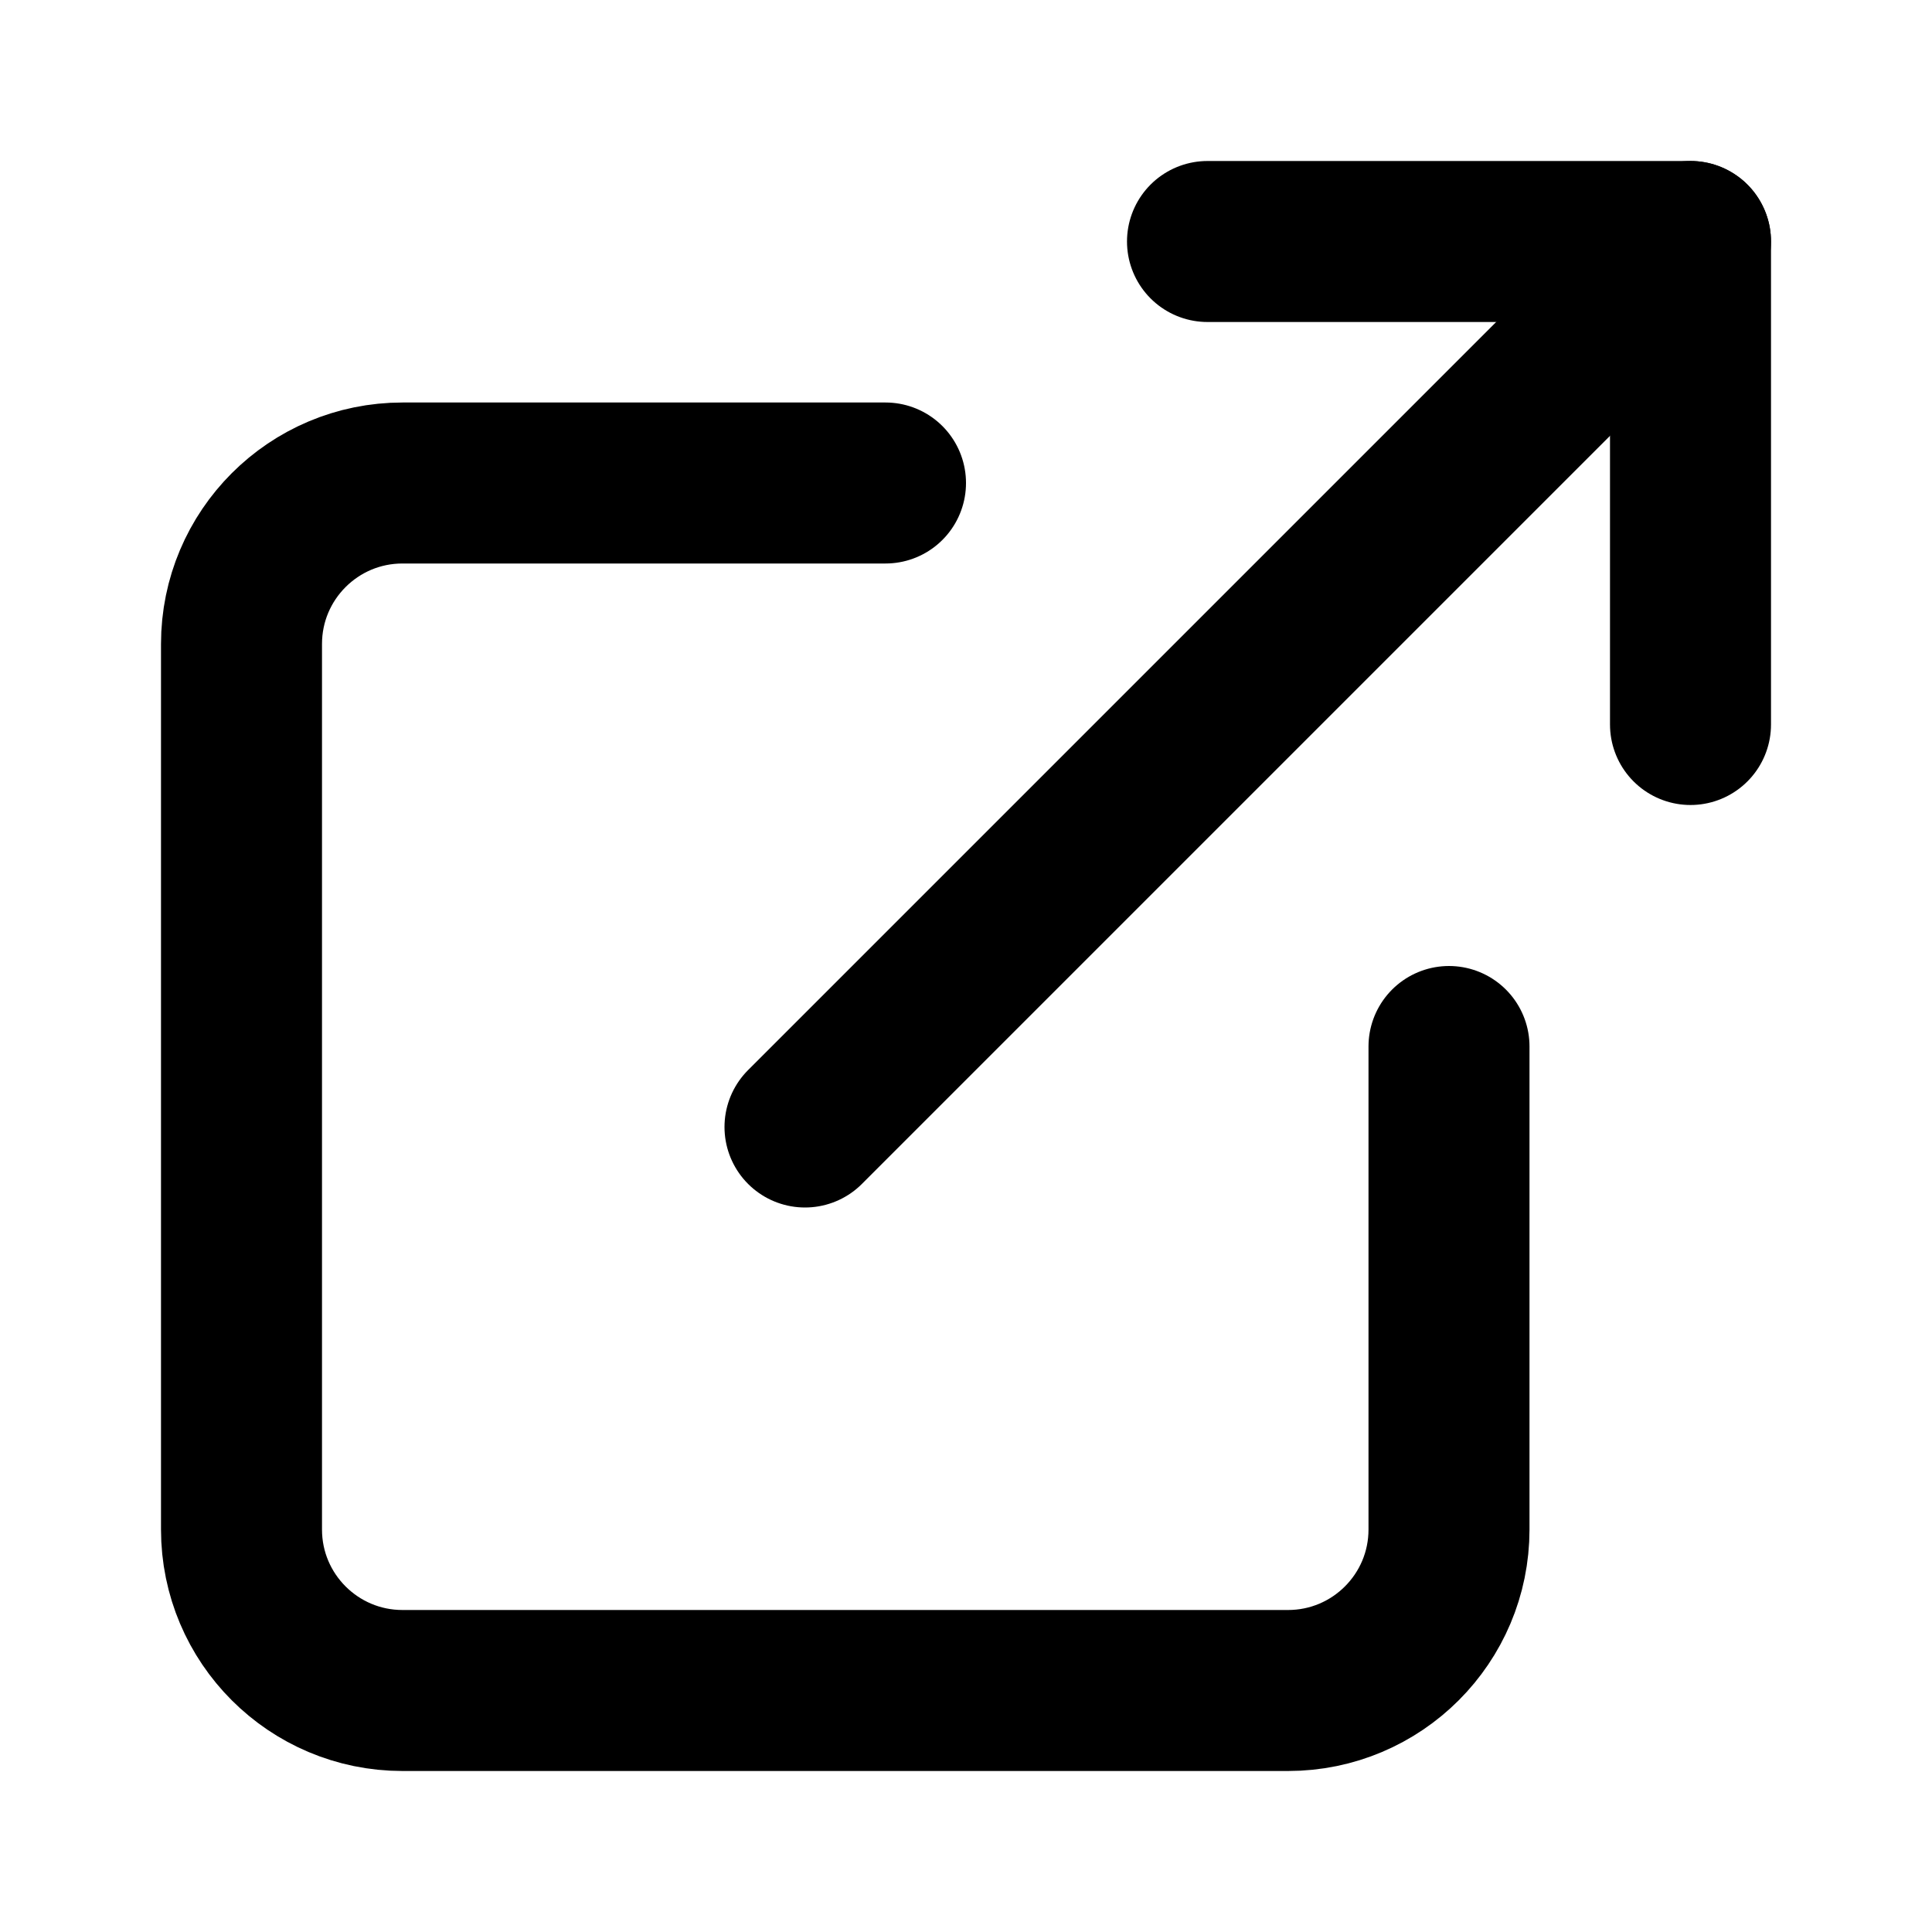
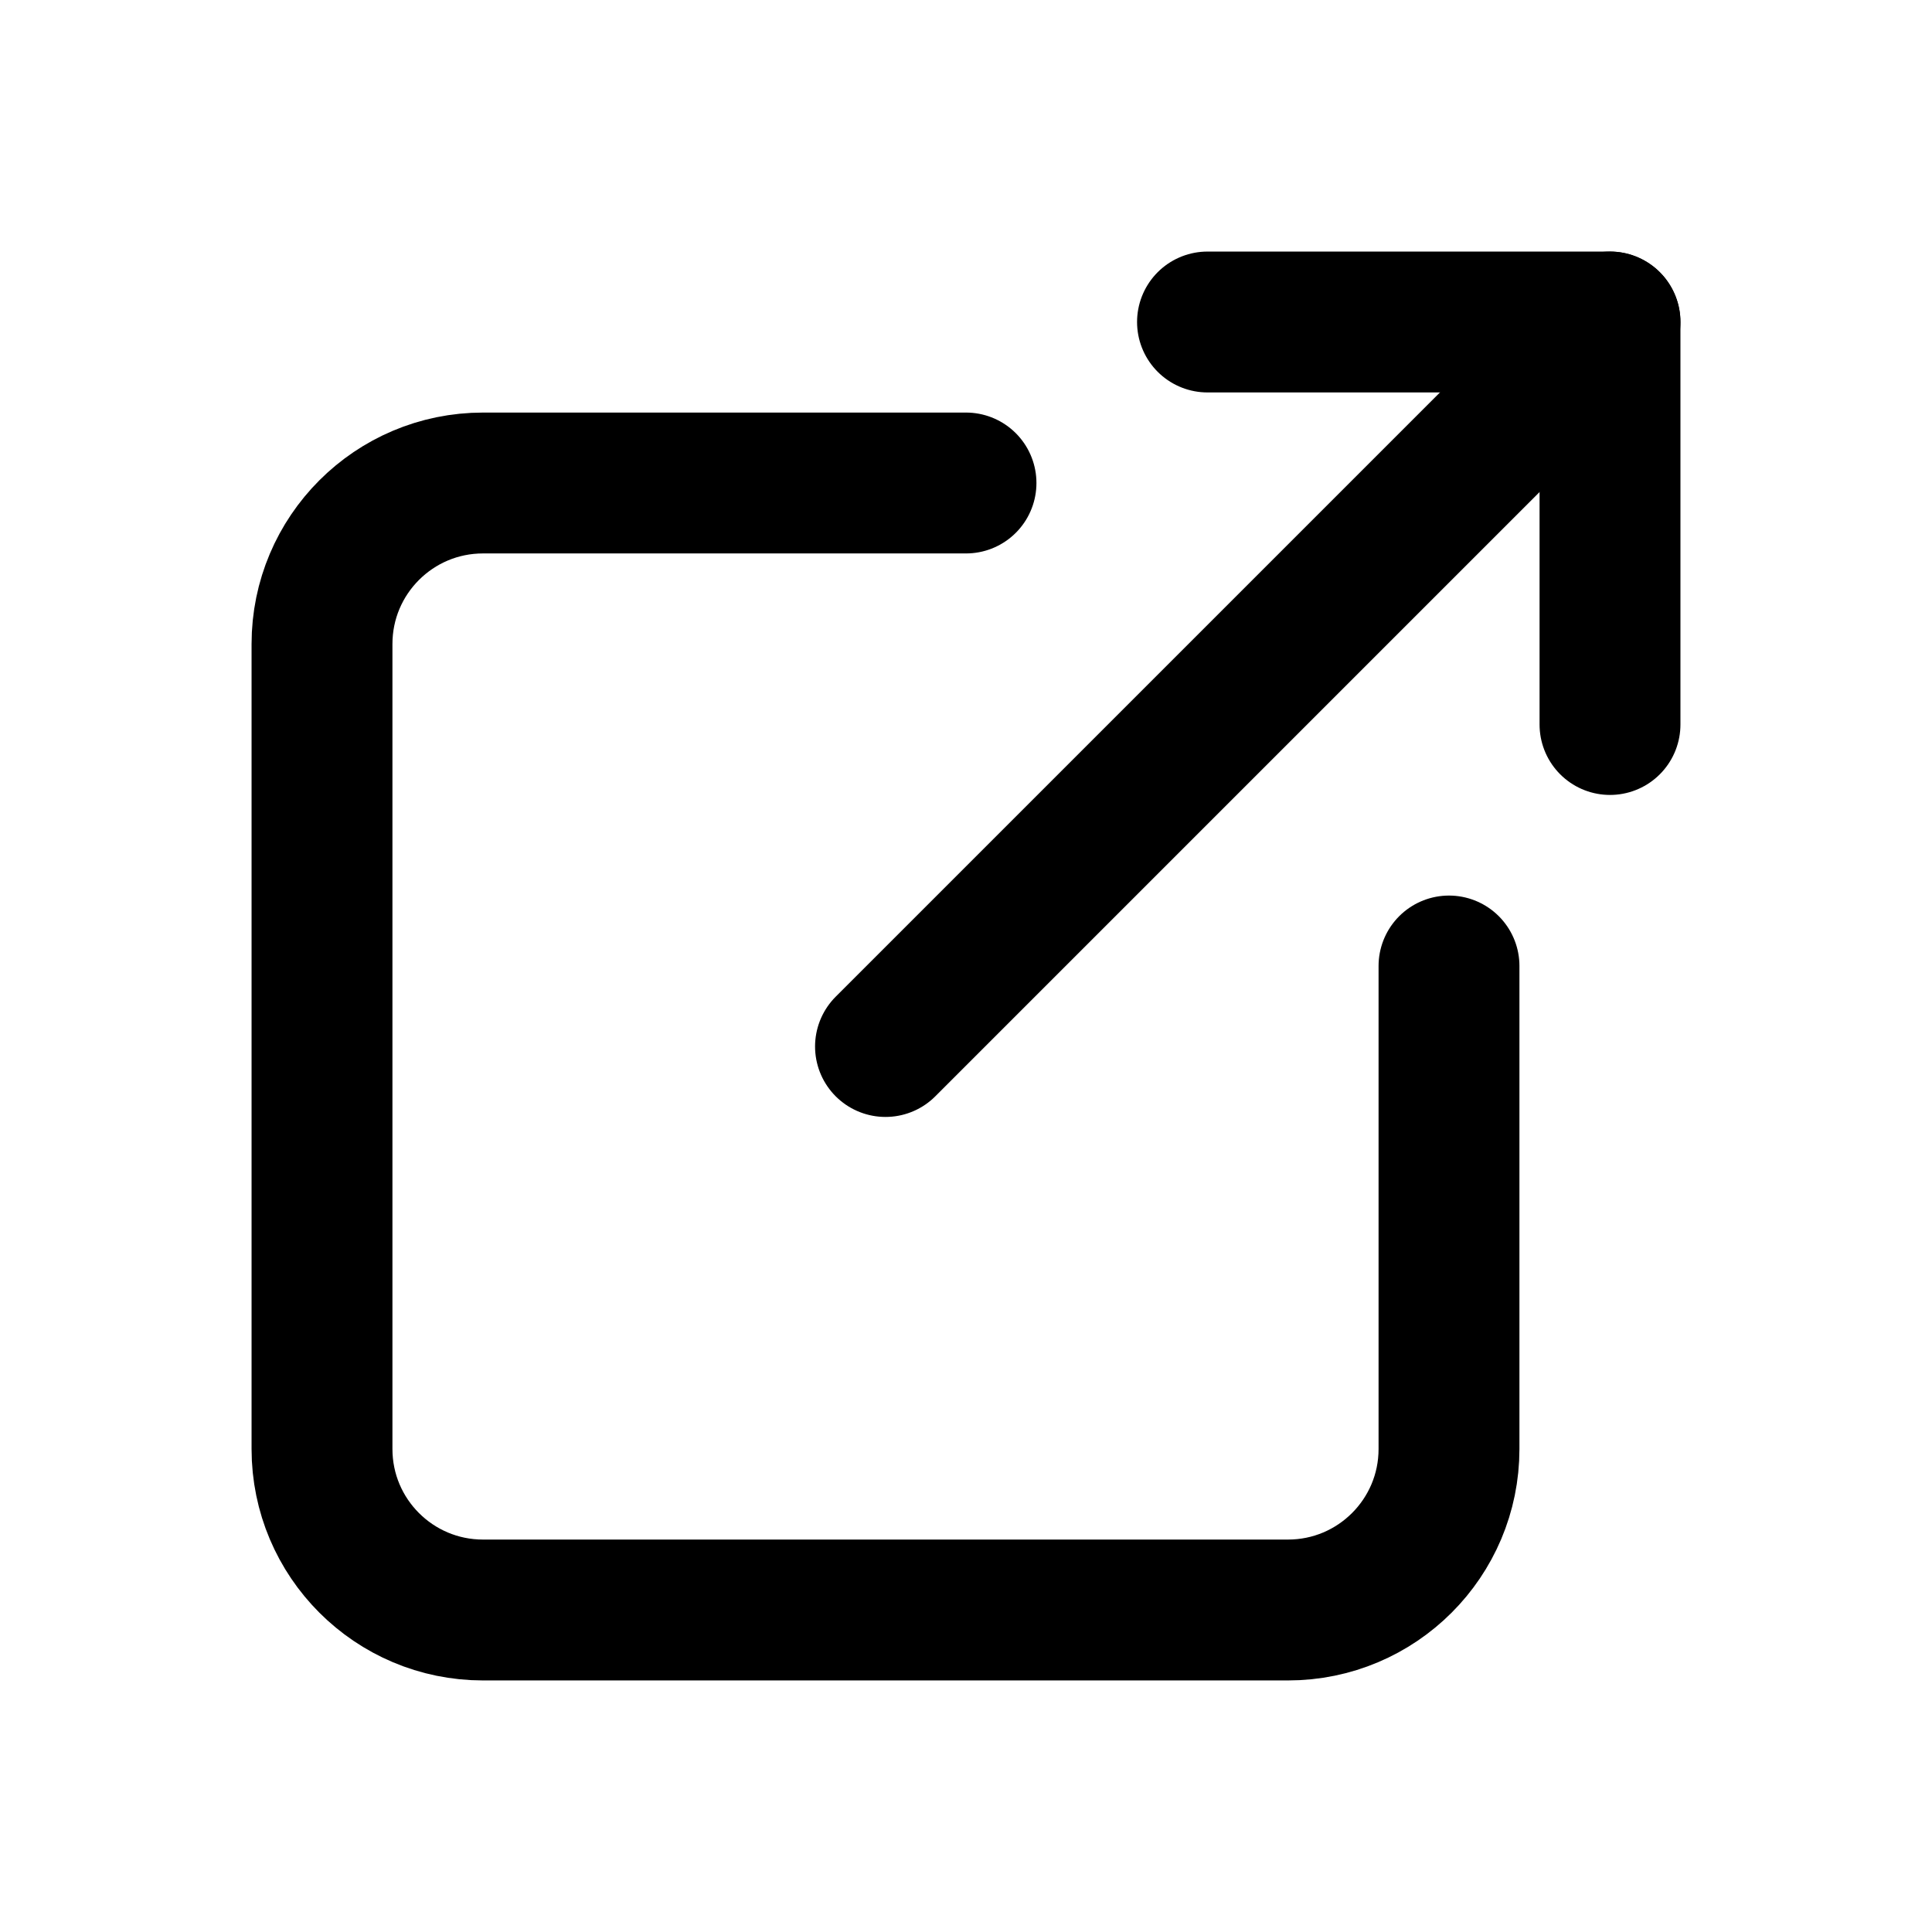
- <svg xmlns="http://www.w3.org/2000/svg" width="24" height="24" viewBox="0 0 24 24" fill="none" stroke="currentColor" stroke-width="2" stroke-linecap="round" stroke-linejoin="round">
-   <path d="M15 3h6v6" />
-   <path d="M10 14 21 3" />
-   <path d="M18 13v6a2 2 0 0 1-2 2H5a2 2 0 0 1-2-2V8a2 2 0 0 1 2-2h6" />
+ <svg xmlns="http://www.w3.org/2000/svg" width="24" height="24" viewBox="0 0 24 24" fill="none" stroke="currentColor" stroke-width="1.75" stroke-linecap="round" stroke-linejoin="round">
+   <path d="M12 6h-6a2 2 0 0 0 -2 2v10a2 2 0 0 0 2 2h10a2 2 0 0 0 2 -2v-6" />
+   <path d="M11 13l9 -9" />
+   <path d="M15 4h5v5" />
</svg>
